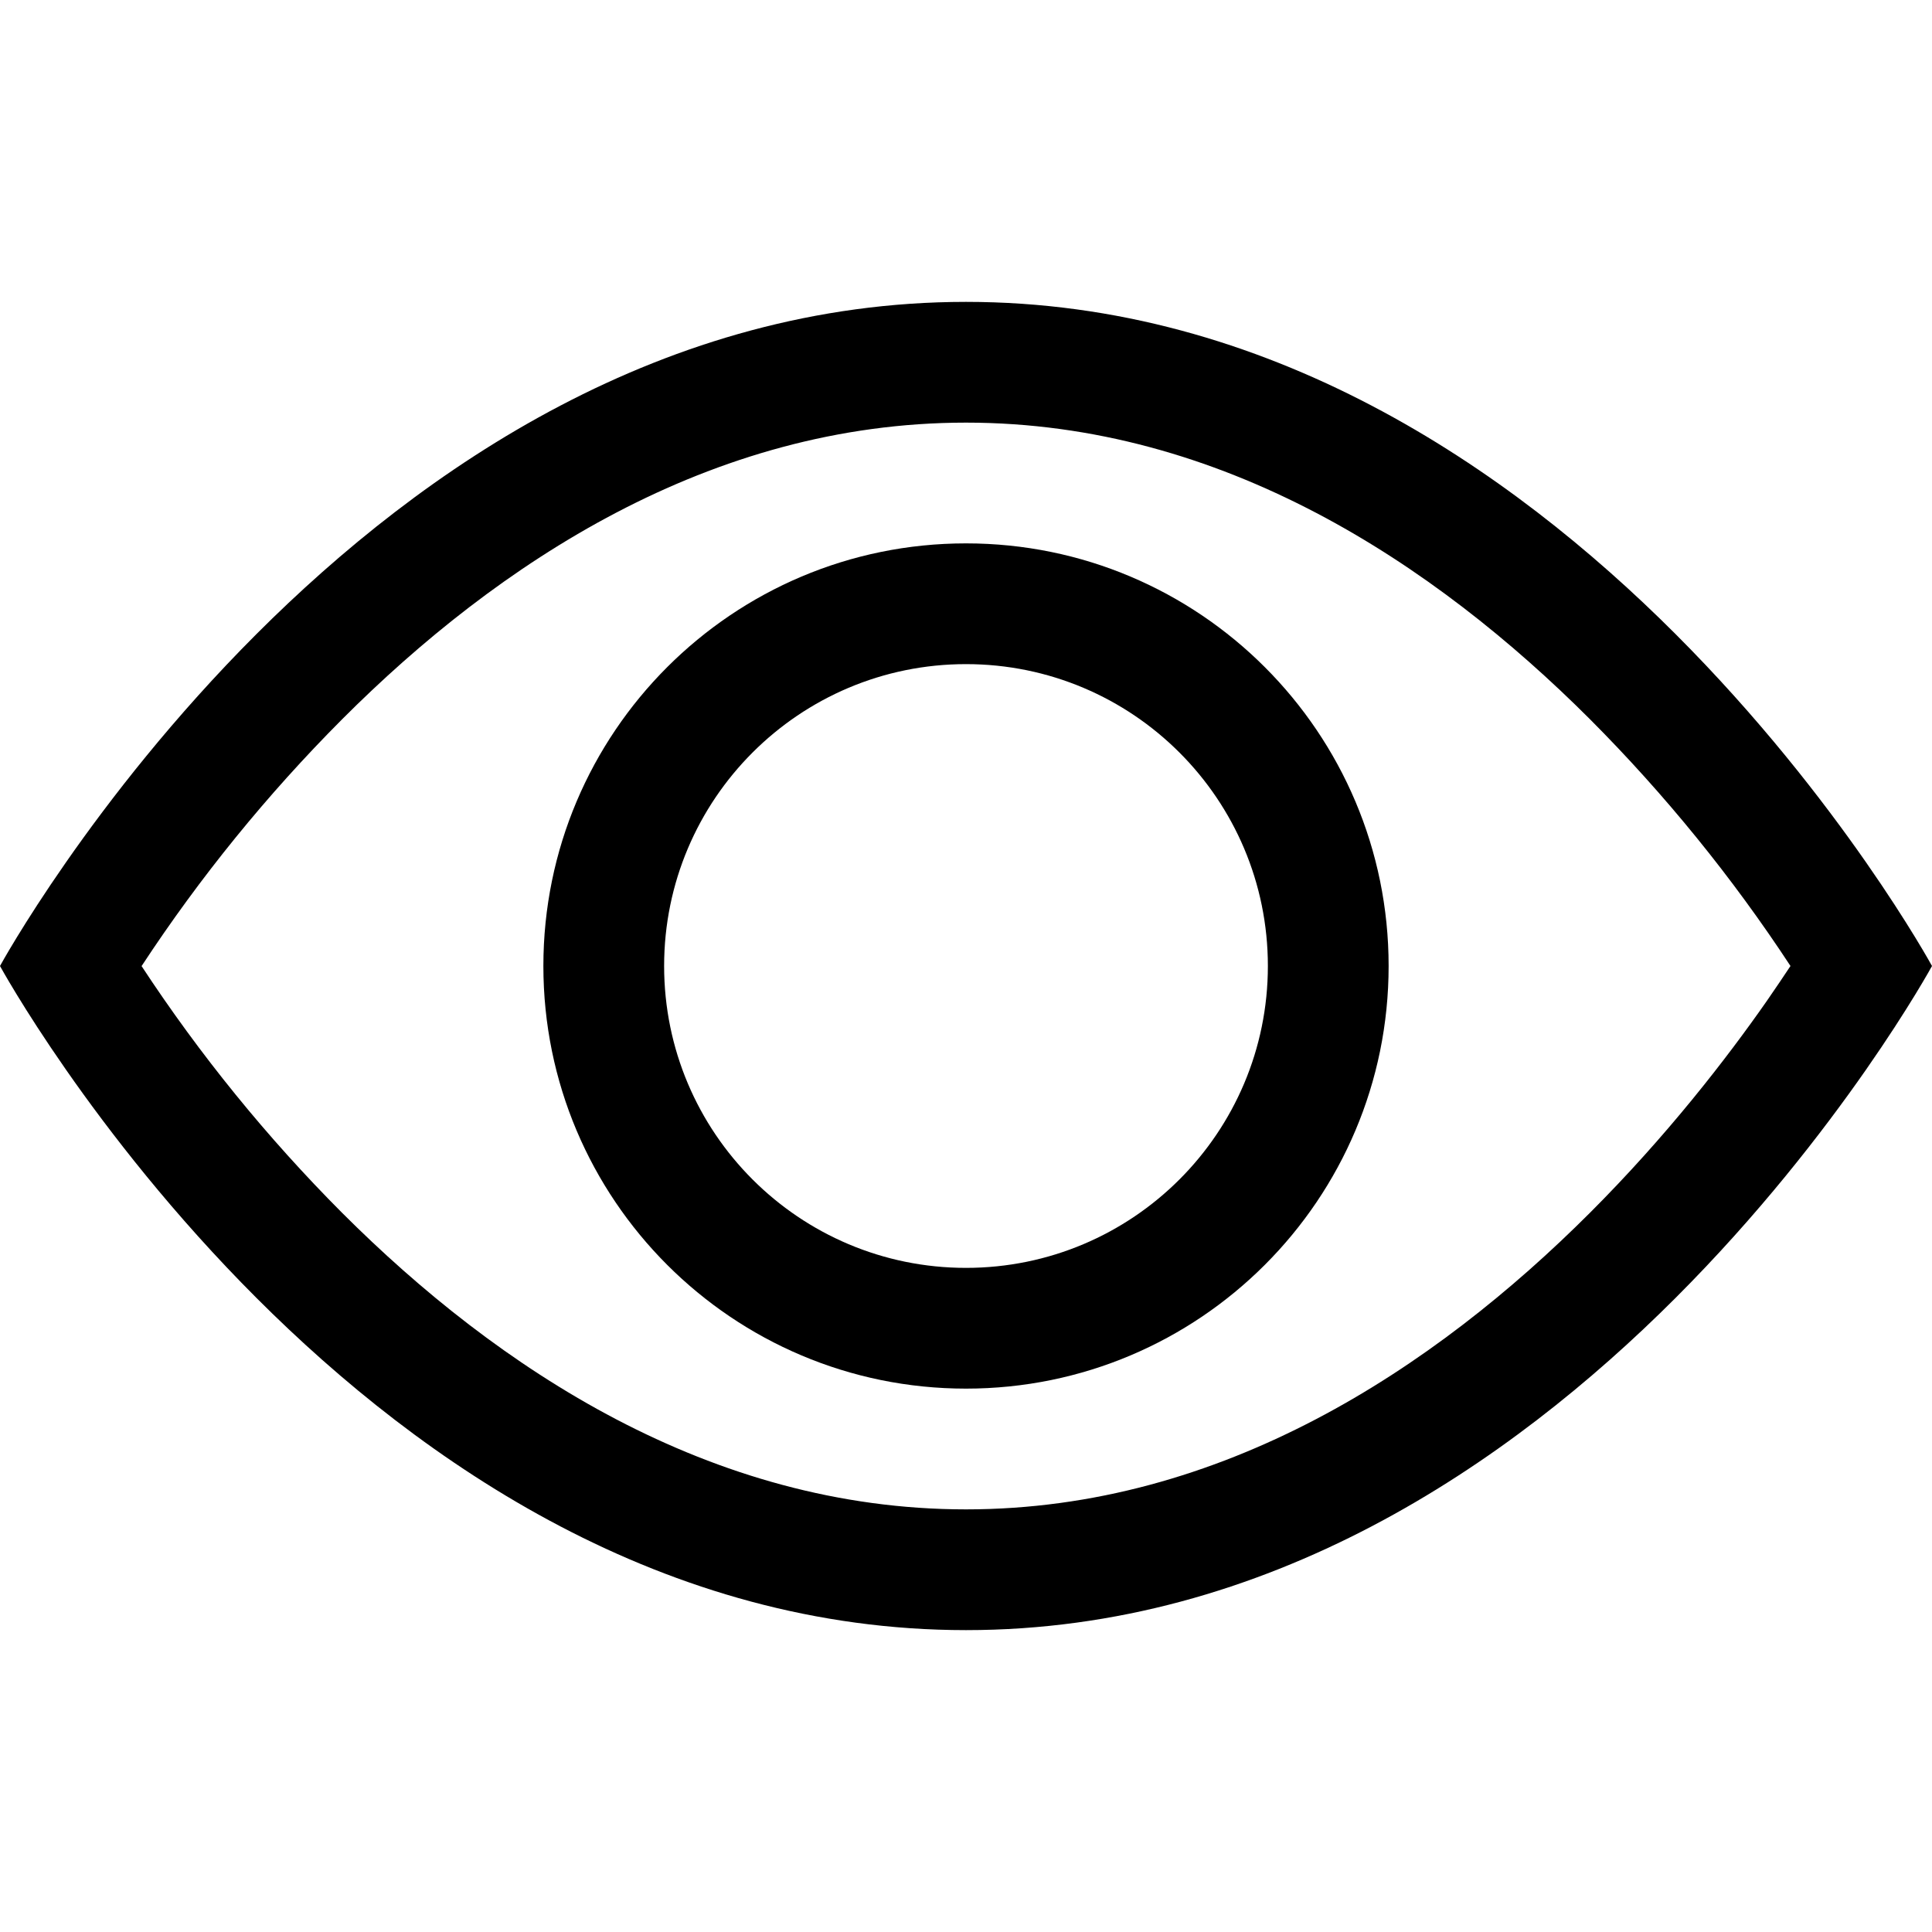
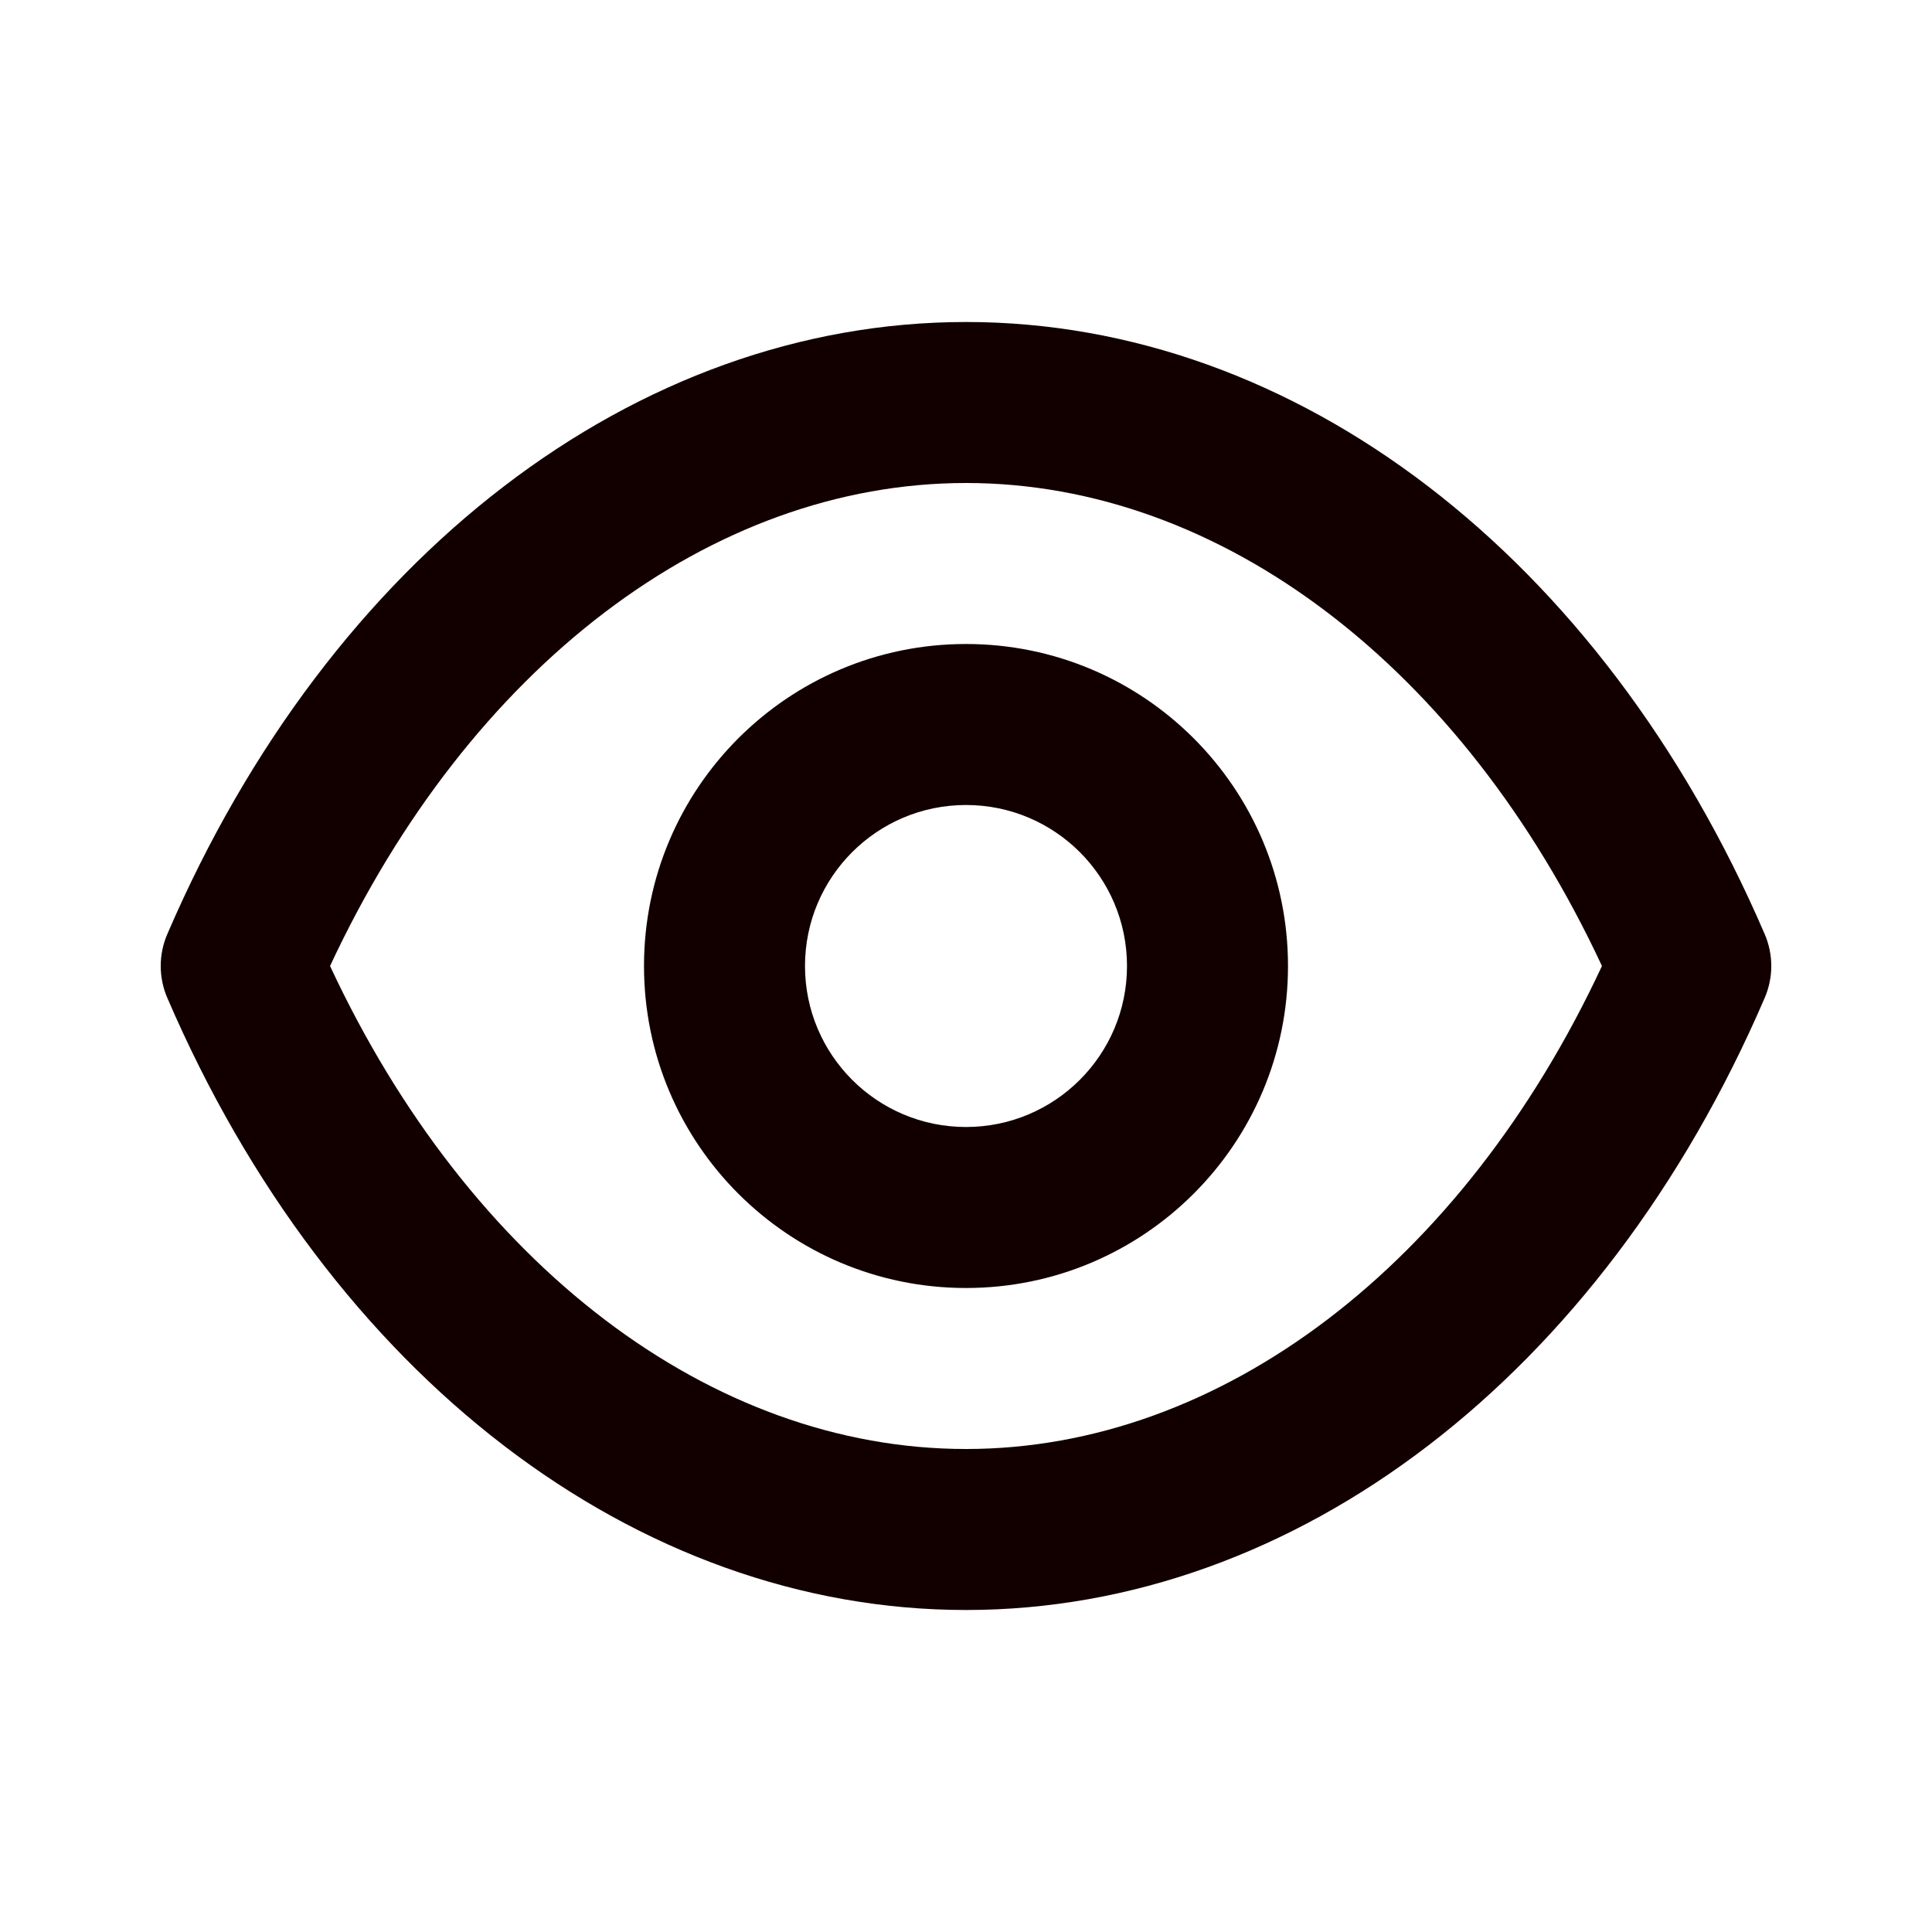
- <svg xmlns="http://www.w3.org/2000/svg" width="16" height="16" fill="currentColor" class="bi bi-eye" viewBox="0 0 16 16">
-   <path d="M16 8s-3-5.5-8-5.5S0 8 0 8s3 5.5 8 5.5S16 8 16 8M1.173 8a13 13 0 0 1 1.66-2.043C4.12 4.668 5.88 3.5 8 3.5s3.879 1.168 5.168 2.457A13 13 0 0 1 14.828 8q-.086.13-.195.288c-.335.48-.83 1.12-1.465 1.755C11.879 11.332 10.119 12.5 8 12.5s-3.879-1.168-5.168-2.457A13 13 0 0 1 1.172 8z" />
-   <path d="M8 5.5a2.5 2.5 0 1 0 0 5 2.5 2.5 0 0 0 0-5M4.5 8a3.5 3.5 0 1 1 7 0 3.5 3.5 0 0 1-7 0" />
+ <svg xmlns="http://www.w3.org/2000/svg" viewBox="0 0 24 24" id="eye">
+   <path fill="#120000" d="M21.92,11.6C19.9,6.91,16.1,4,12,4S4.1,6.91,2.08,11.6a1,1,0,0,0,0,.8C4.1,17.09,7.9,20,12,20s7.9-2.91,9.92-7.6A1,1,0,0,0,21.92,11.6ZM12,18c-3.17,0-6.17-2.29-7.9-6C5.83,8.29,8.83,6,12,6s6.17,2.29,7.9,6C18.17,15.71,15.17,18,12,18ZM12,8a4,4,0,1,0,4,4A4,4,0,0,0,12,8Zm0,6a2,2,0,1,1,2-2A2,2,0,0,1,12,14Z" />
</svg>
